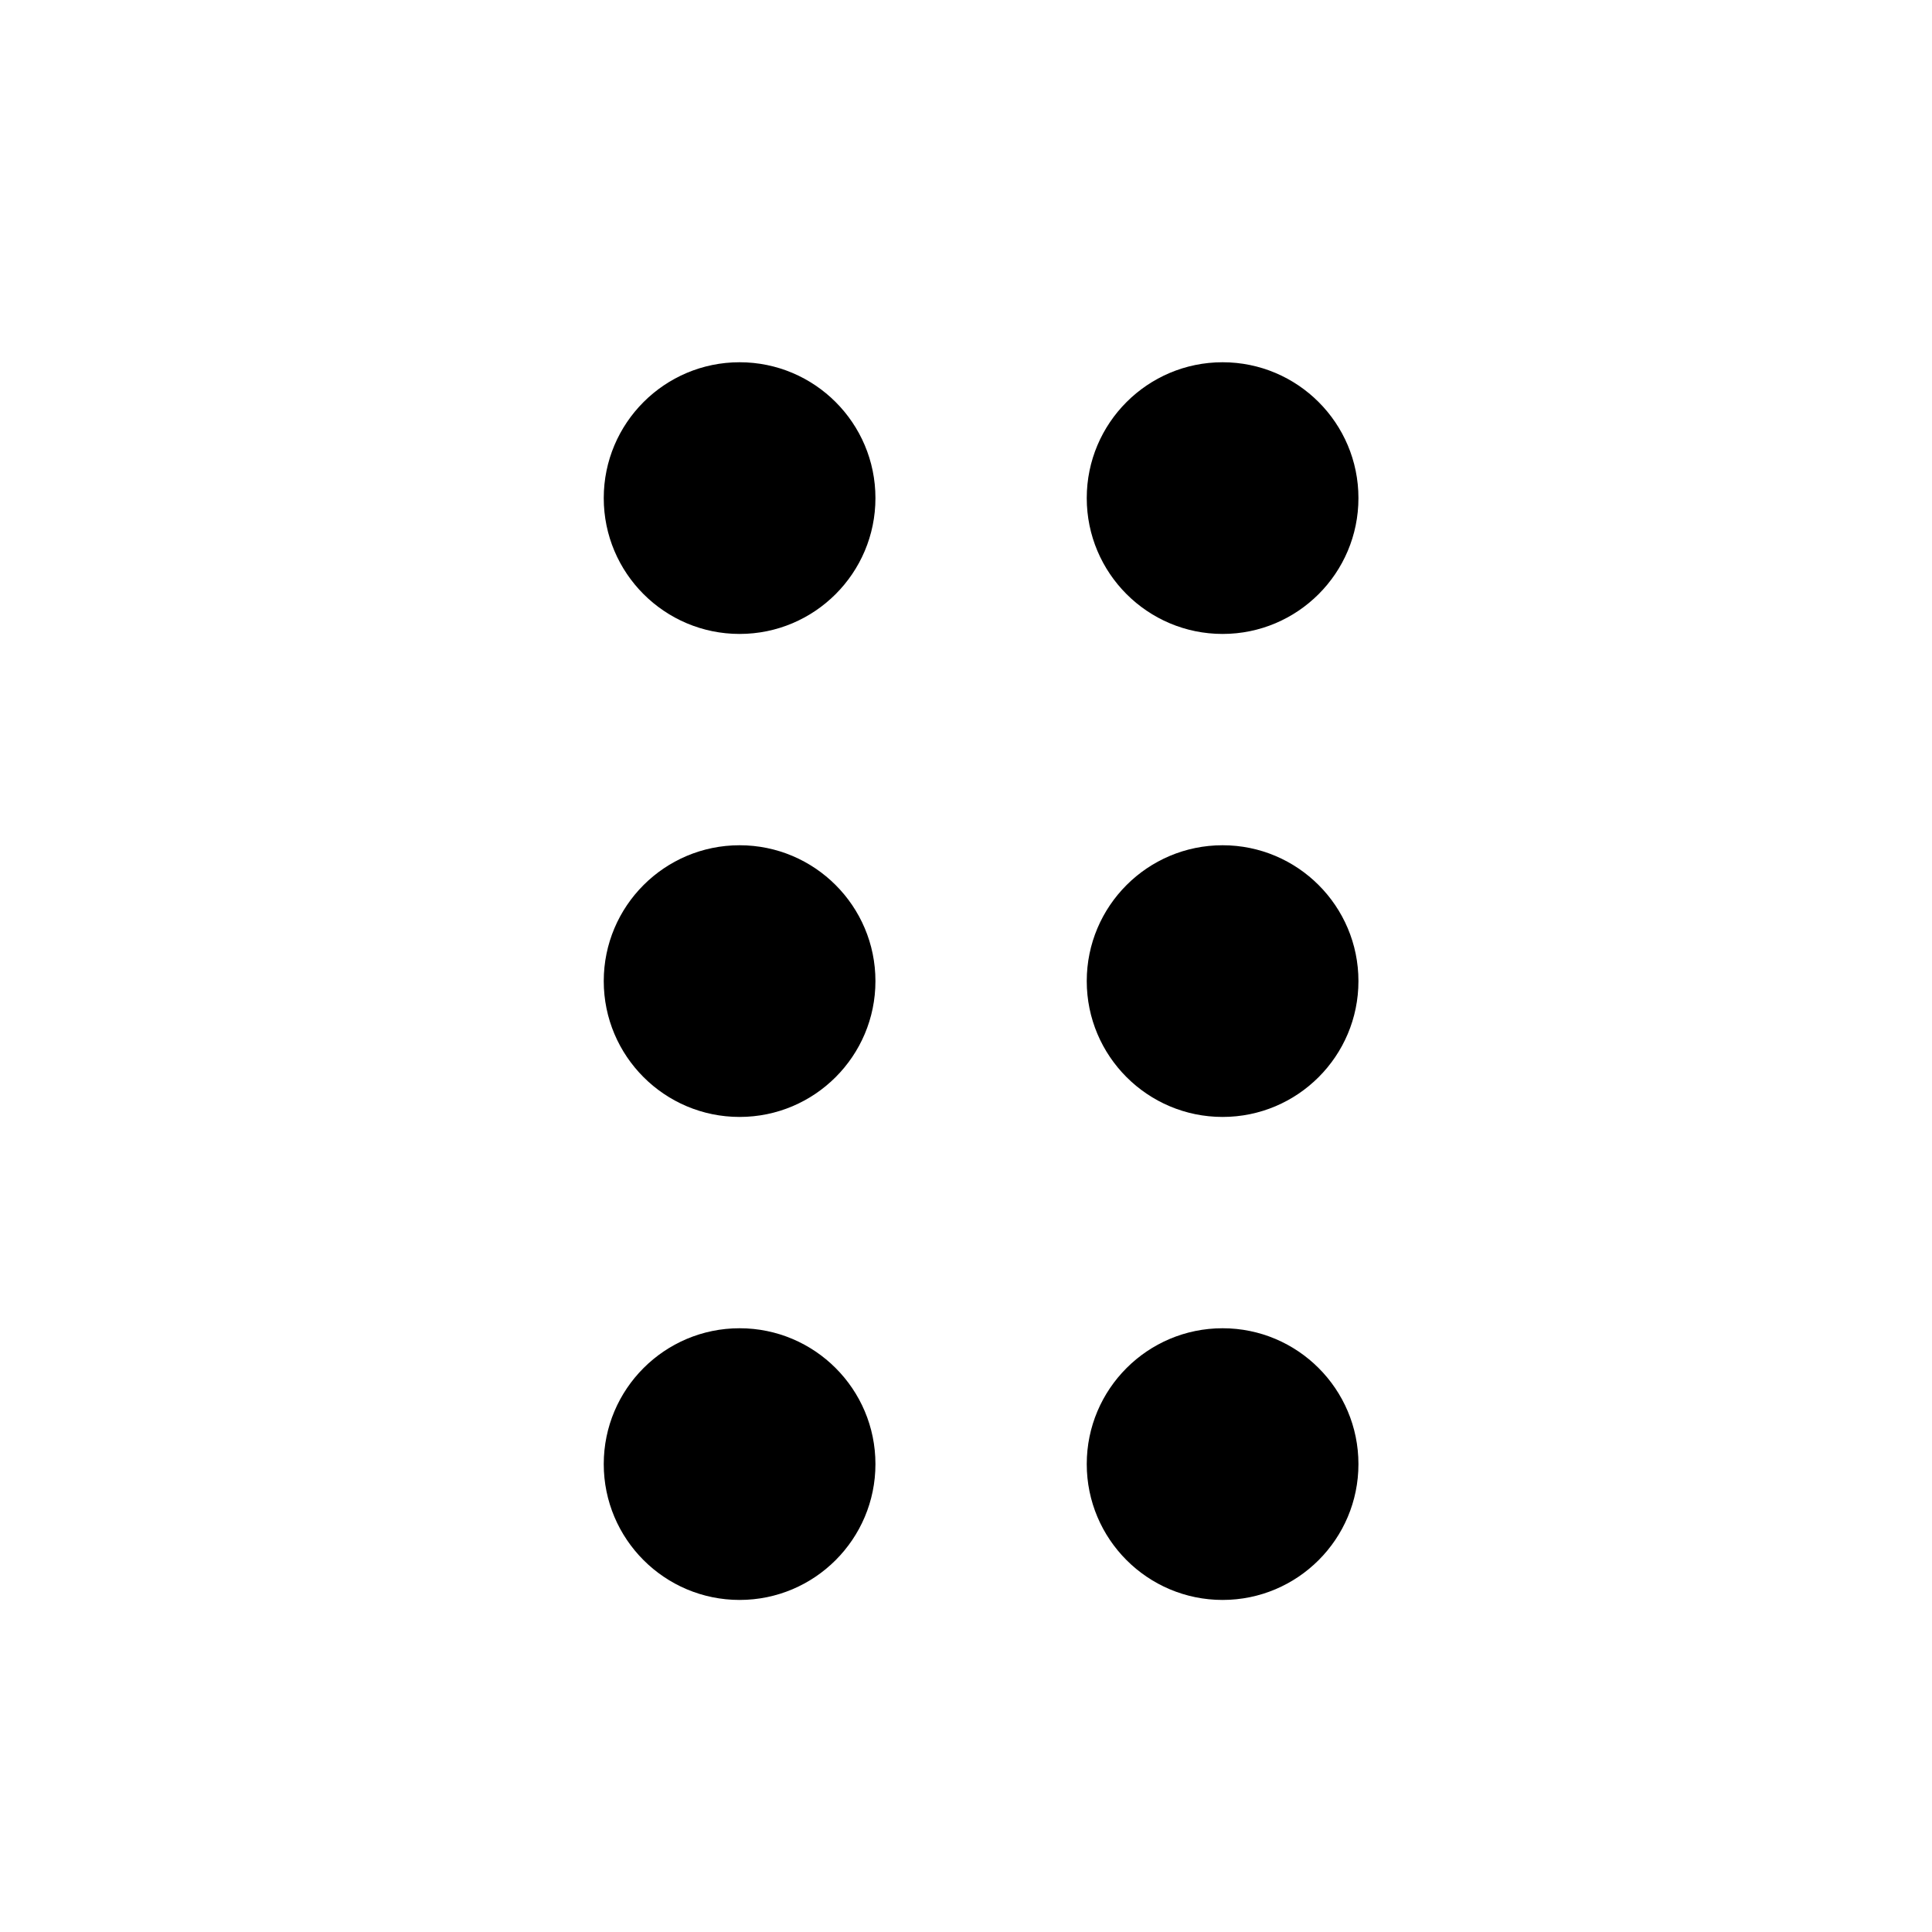
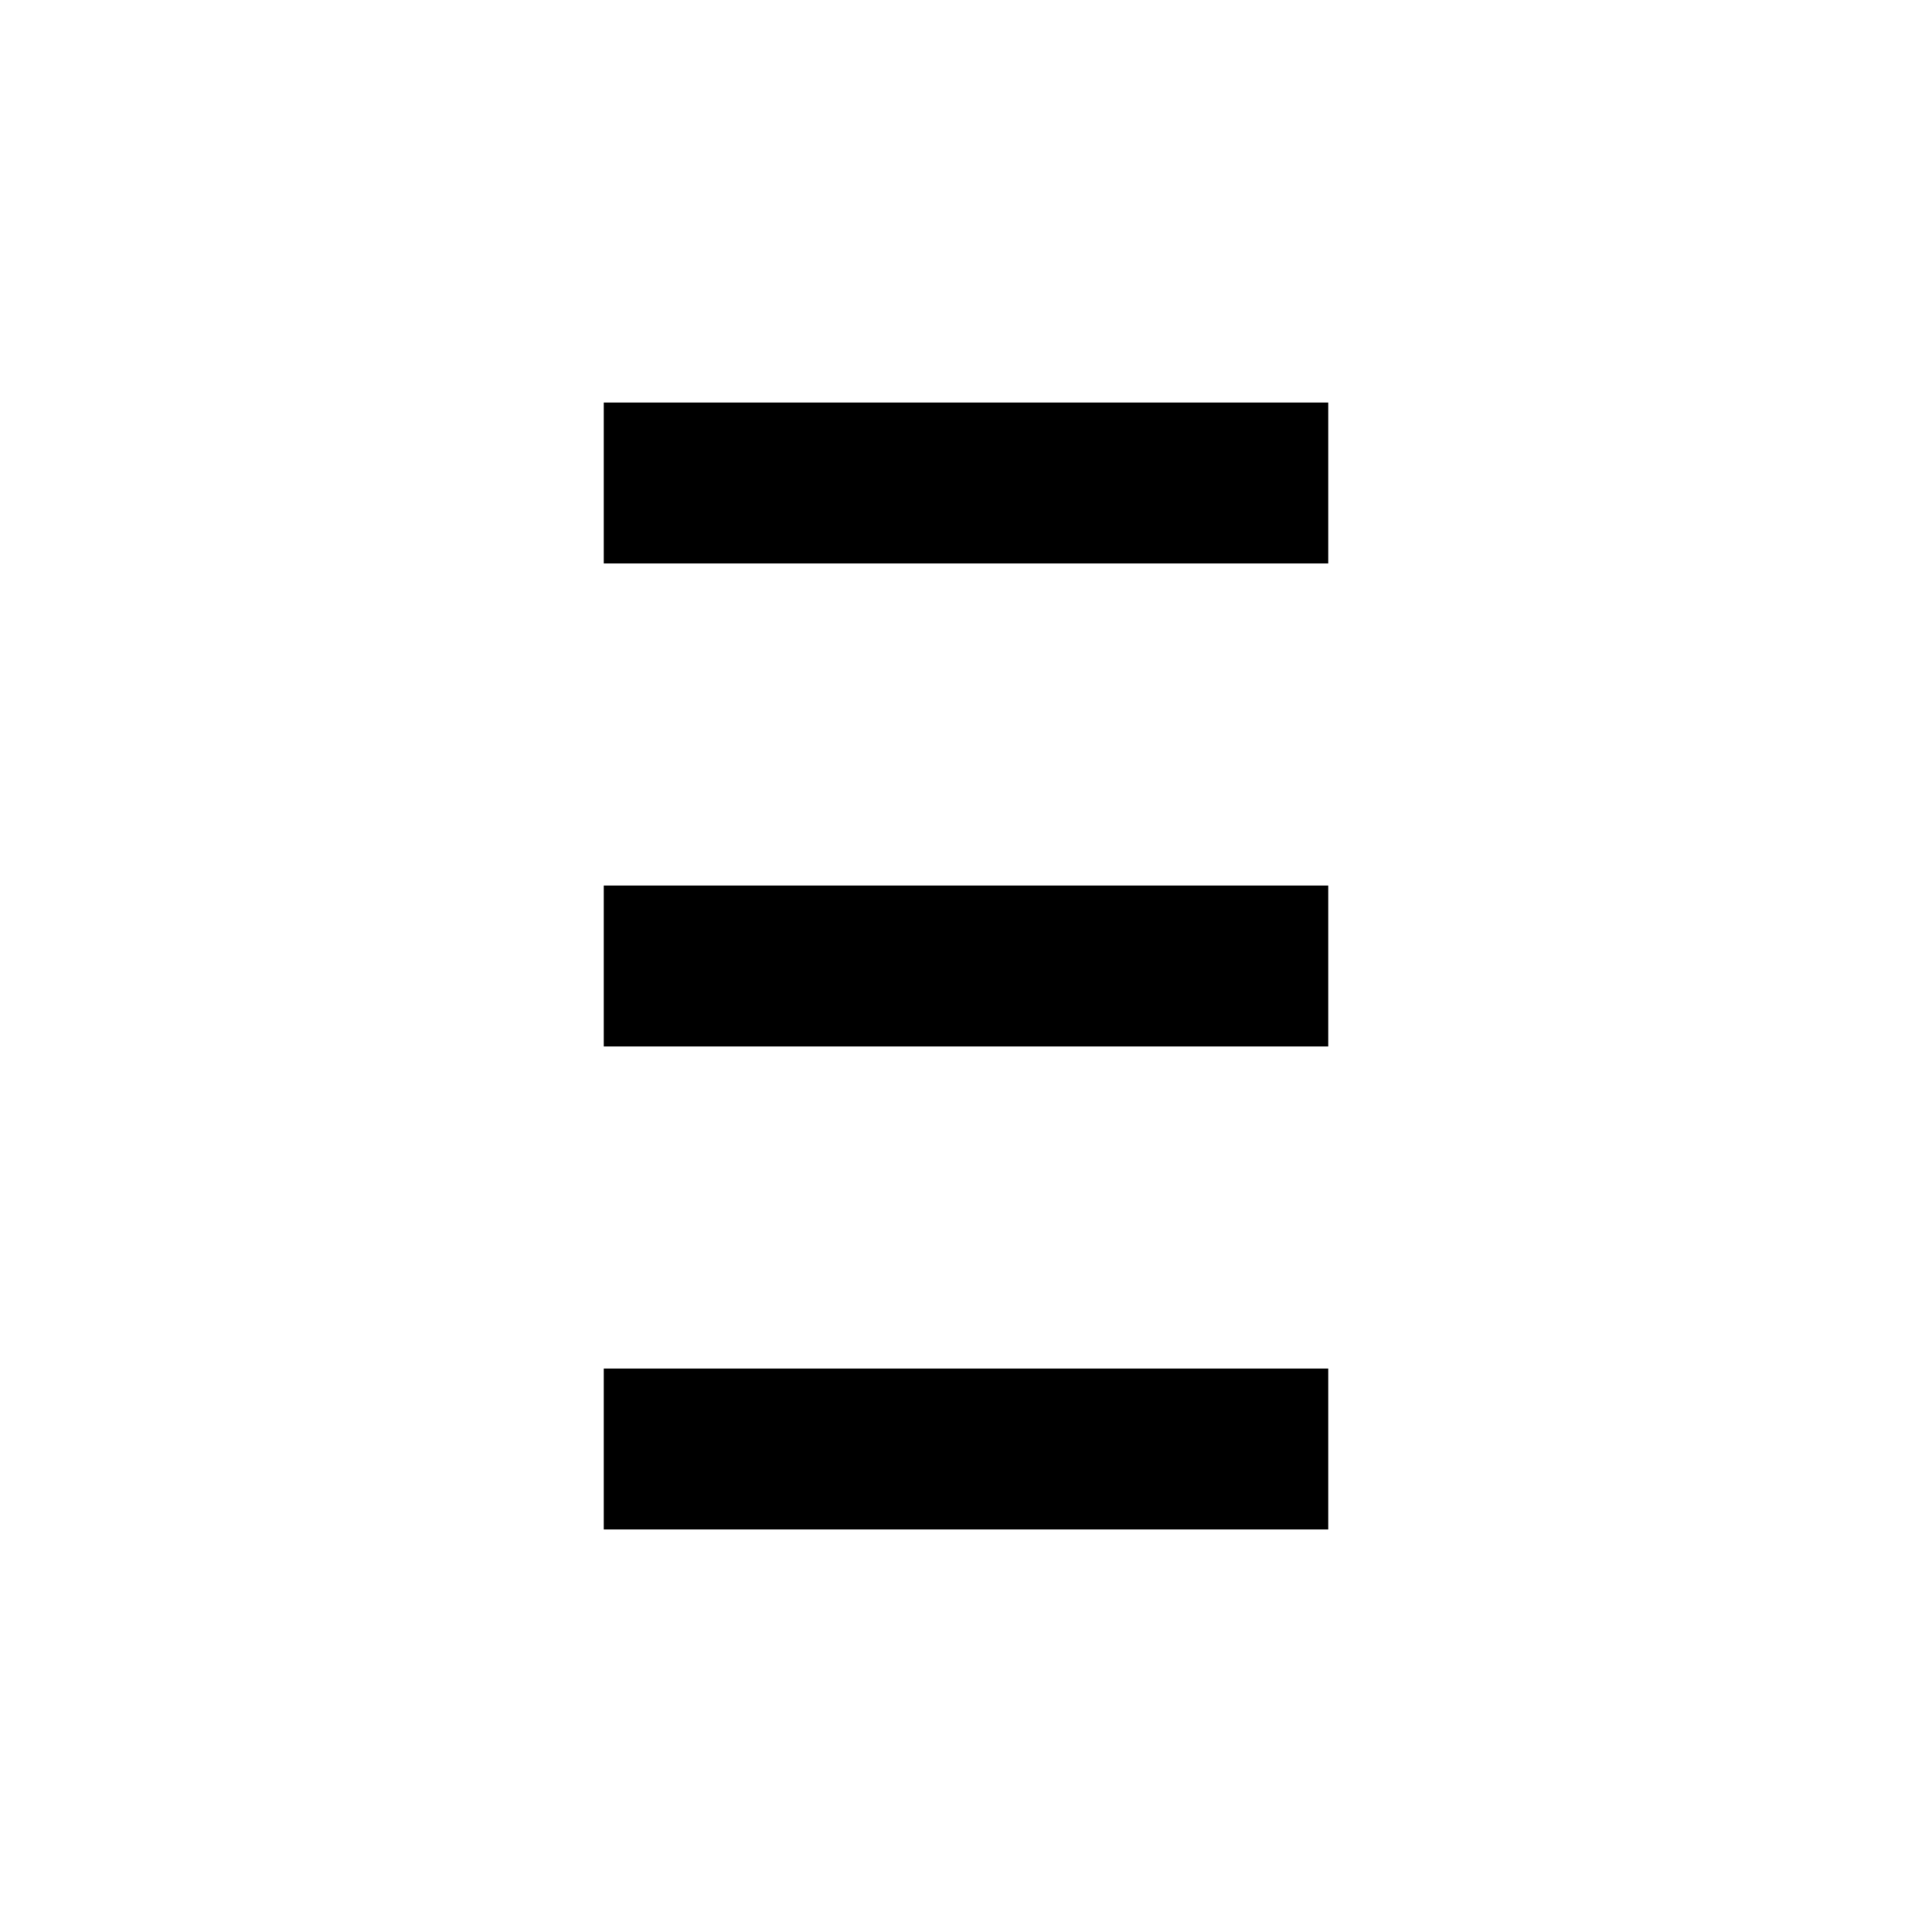
- <svg xmlns="http://www.w3.org/2000/svg" width="16" height="16" viewBox="0 0 16 16" fill="none">
-   <path fill-rule="evenodd" clip-rule="evenodd" d="M6.125 5.25C6.746 5.25 7.25 4.746 7.25 4.125C7.25 3.504 6.746 3 6.125 3C5.504 3 5 3.504 5 4.125C5 4.746 5.504 5.25 6.125 5.25ZM10.125 5.25C10.746 5.25 11.25 4.746 11.25 4.125C11.25 3.504 10.746 3 10.125 3C9.504 3 9 3.504 9 4.125C9 4.746 9.504 5.25 10.125 5.25ZM11.25 8.125C11.25 8.746 10.746 9.25 10.125 9.25C9.504 9.25 9 8.746 9 8.125C9 7.504 9.504 7 10.125 7C10.746 7 11.25 7.504 11.25 8.125ZM6.125 9.25C6.746 9.25 7.25 8.746 7.25 8.125C7.25 7.504 6.746 7 6.125 7C5.504 7 5 7.504 5 8.125C5 8.746 5.504 9.25 6.125 9.25ZM11.25 12.125C11.25 12.746 10.746 13.25 10.125 13.25C9.504 13.25 9 12.746 9 12.125C9 11.504 9.504 11 10.125 11C10.746 11 11.25 11.504 11.25 12.125ZM6.125 13.25C6.746 13.25 7.25 12.746 7.25 12.125C7.25 11.504 6.746 11 6.125 11C5.504 11 5 11.504 5 12.125C5 12.746 5.504 13.25 6.125 13.25Z" fill="black" />
+ <svg xmlns="http://www.w3.org/2000/svg" width="12" height="12" viewBox="0 0 12 12" fill="none">
+   <path fill-rule="evenodd" clip-rule="evenodd" d="M3.75 2.5H8.25V3.5H3.75V2.5ZM3.75 5.5H8.25V6.5H3.75V5.5ZM3.75 8.5H8.25V9.5H3.75V8.5Z" fill="currentColor" />
</svg>
